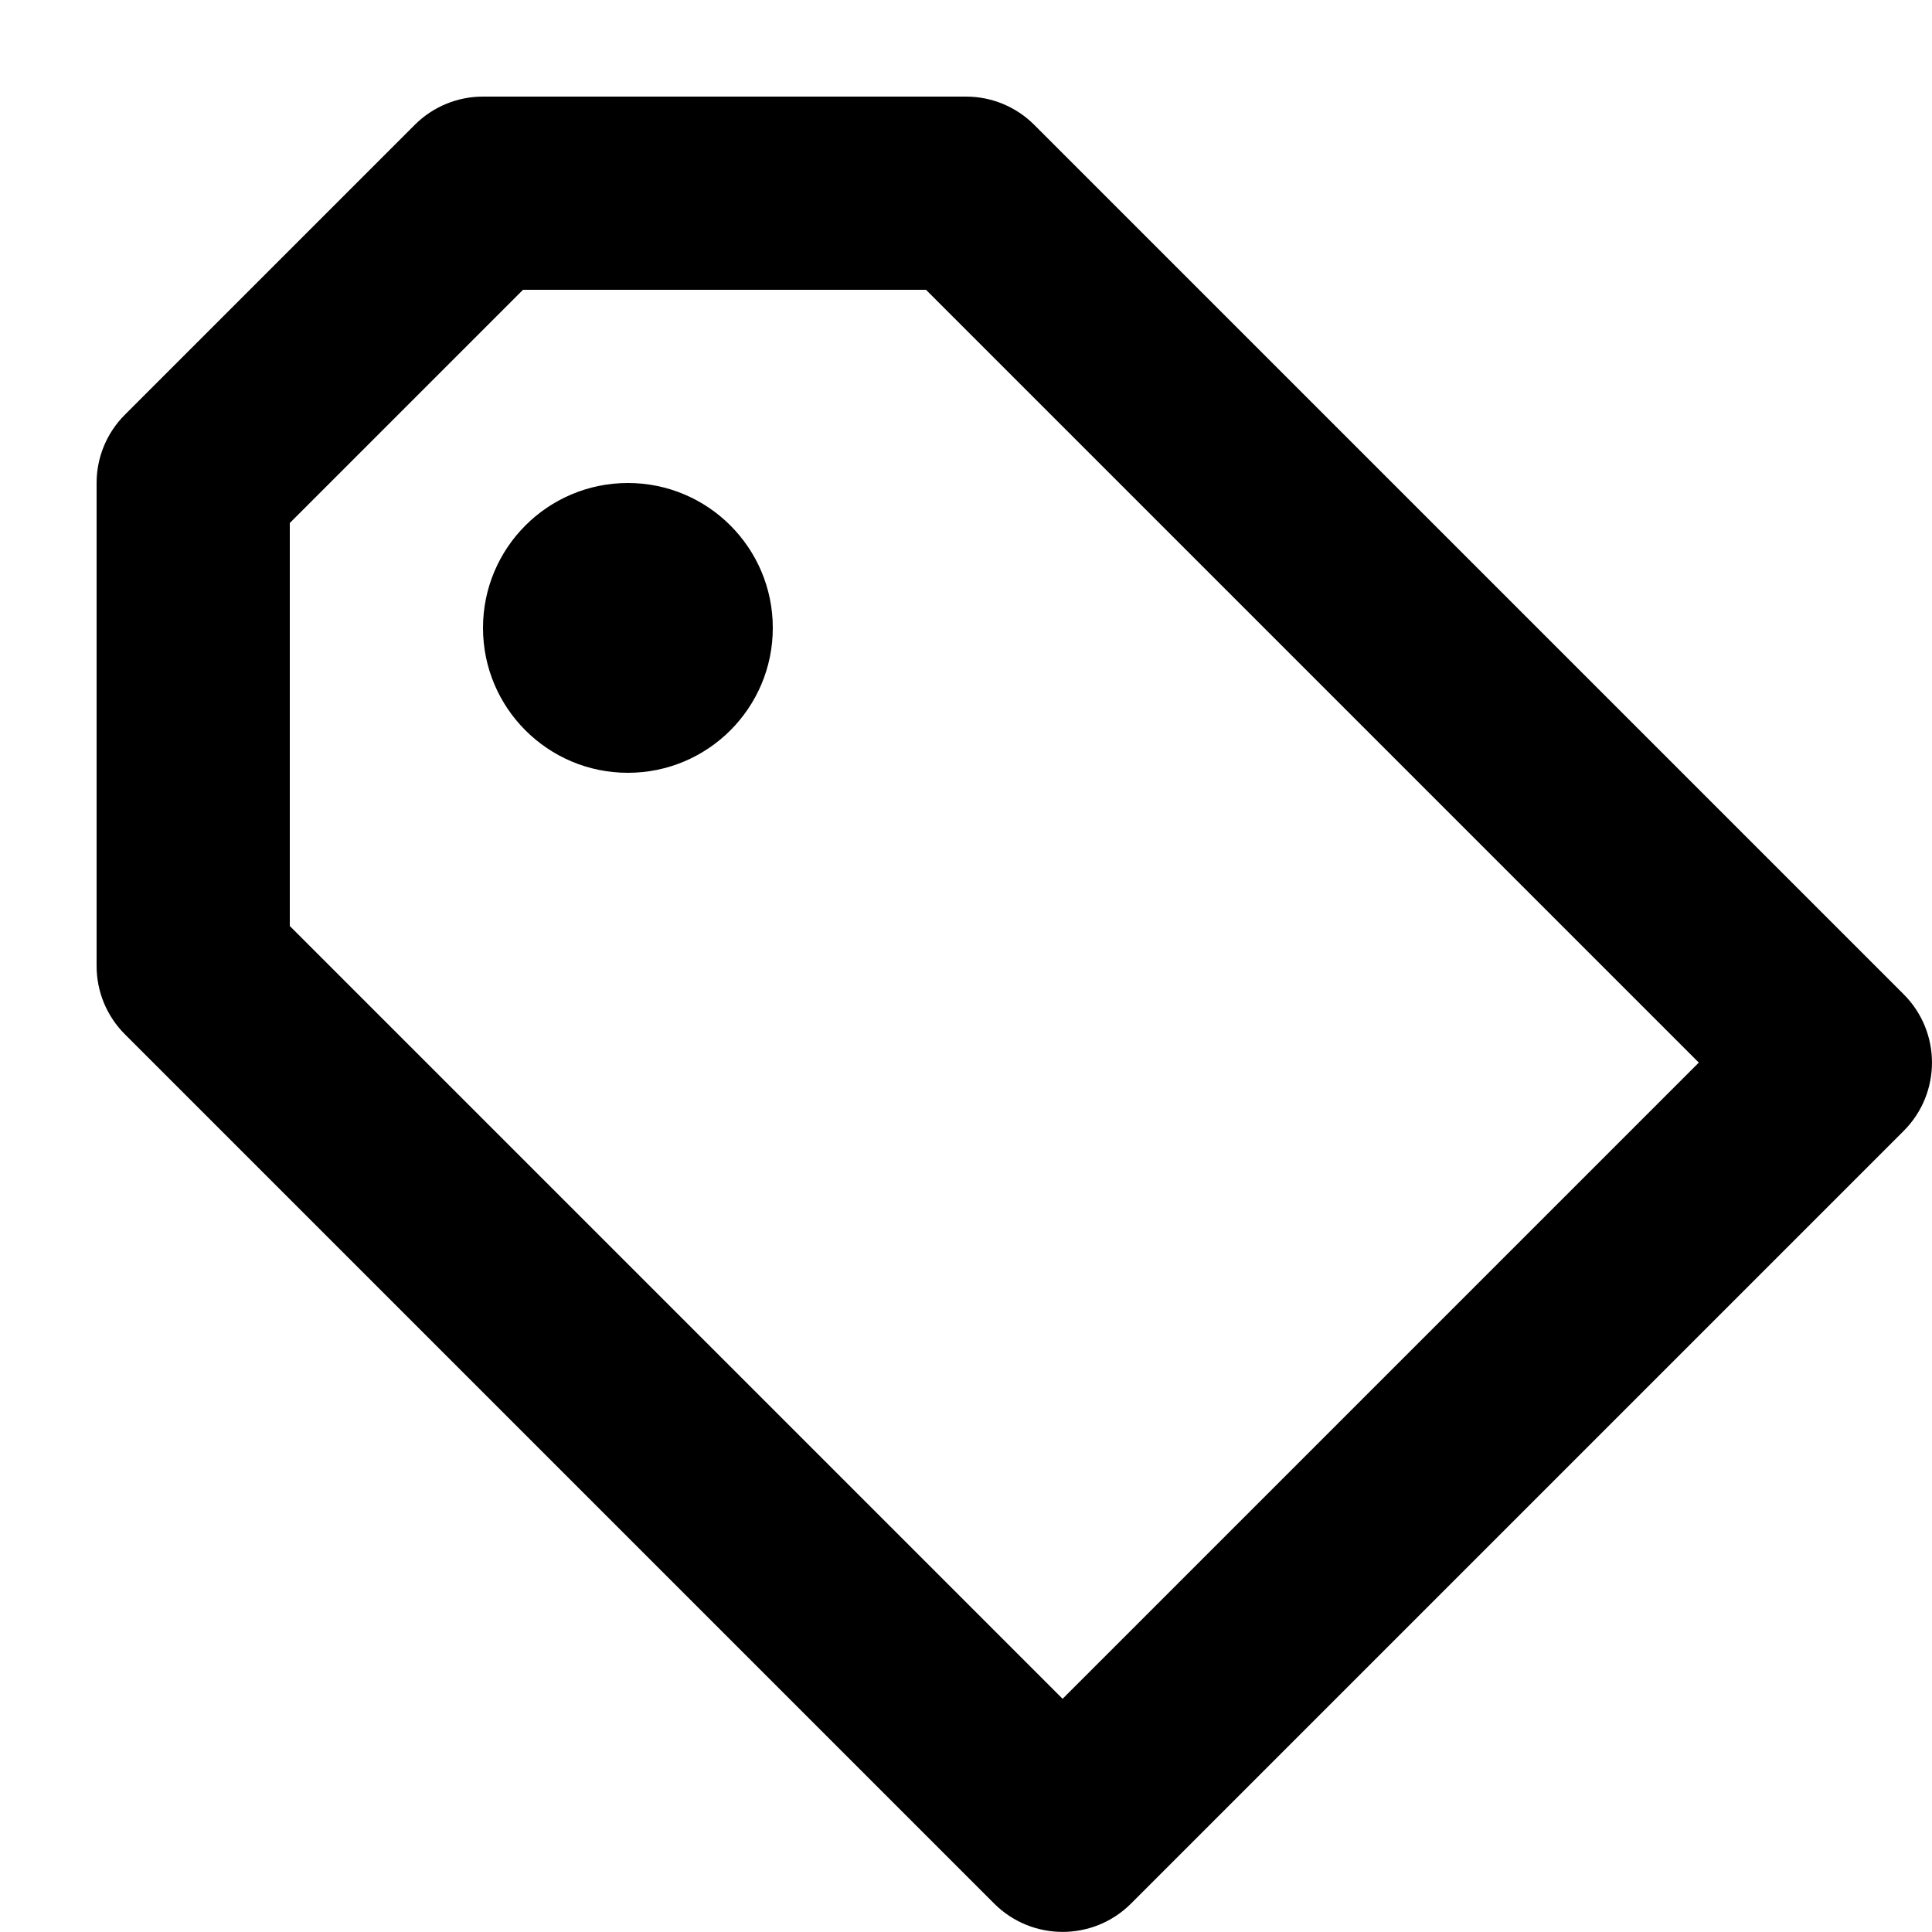
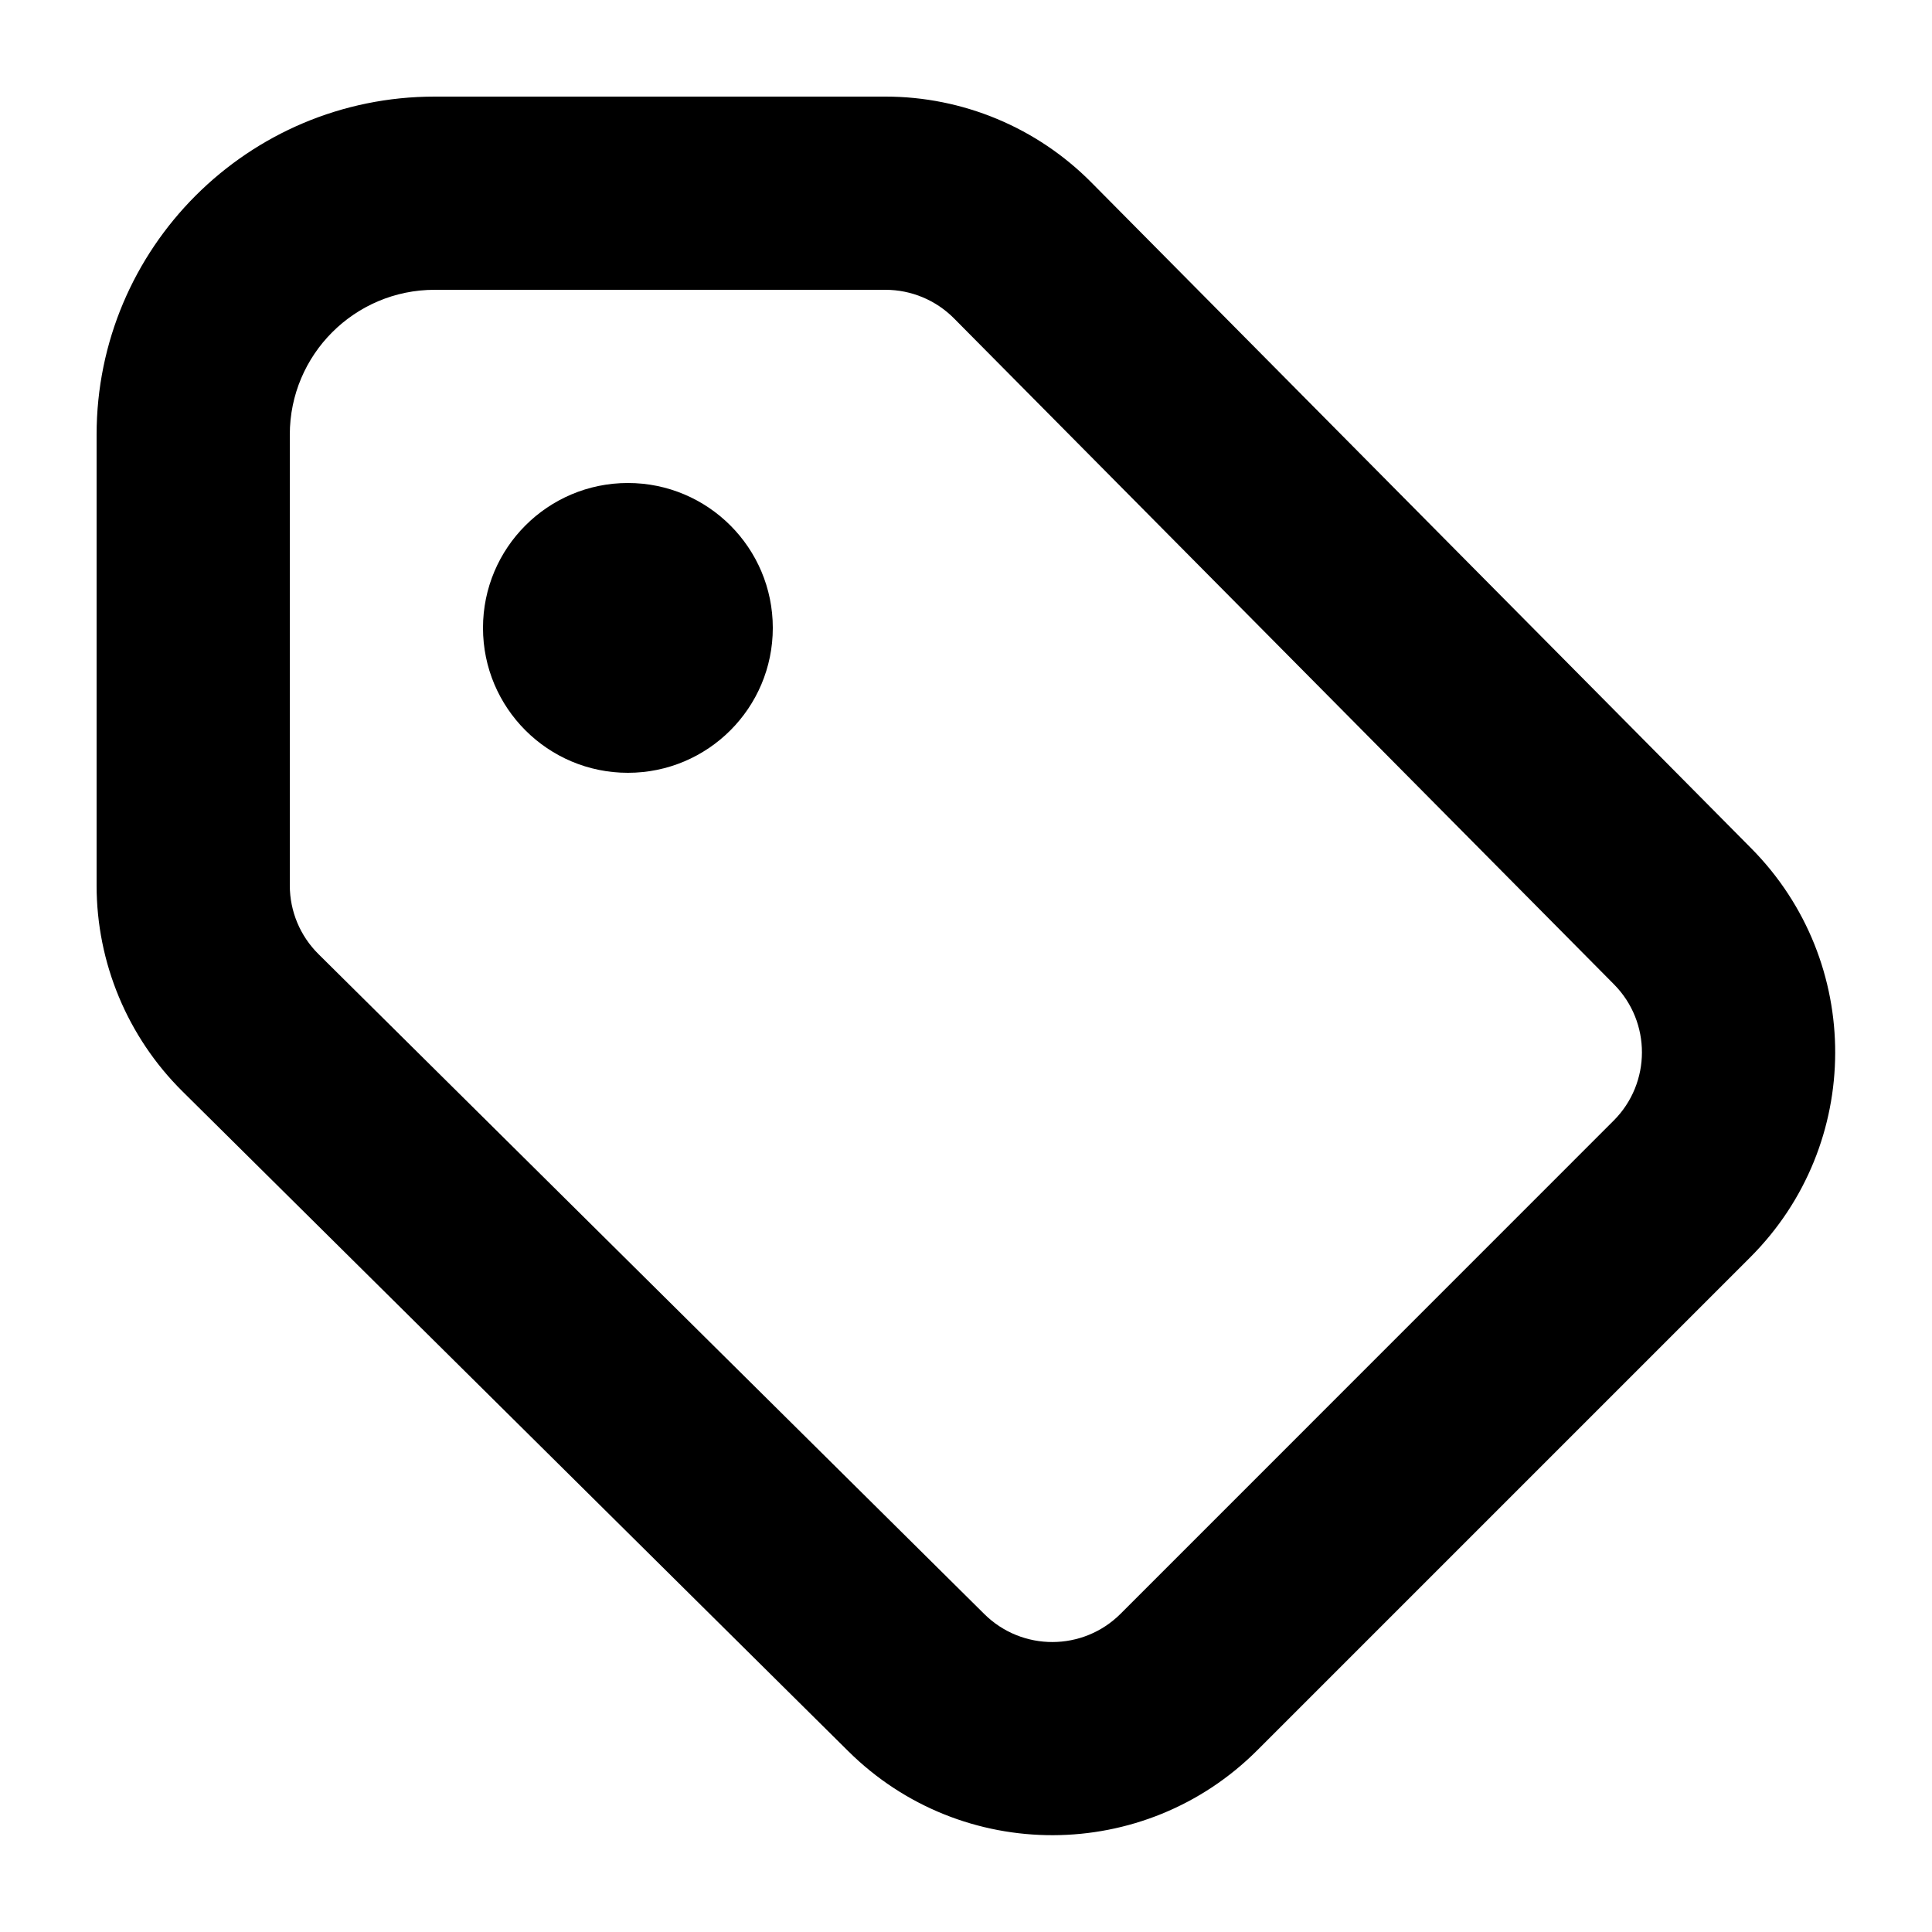
<svg xmlns="http://www.w3.org/2000/svg" viewBox="0 0 20 20">
-   <path d="M8 6.5a1.5 1.5 0 1 1-3 0 1.5 1.5 0 0 1 3 0Z" />
-   <path fill-rule="evenodd" d="M5 1h5a.997.997 0 0 1 .707.293l9 9a1 1 0 0 1 0 1.414l-8 8a1.002 1.002 0 0 1-1.414 0l-9-9A.999.999 0 0 1 1 10V5a.997.997 0 0 1 .293-.707l3-3A.997.997 0 0 1 5 1ZM3 5.414v4.172l8 8L17.586 11l-8-8H5.414L3 5.414Z" clip-rule="evenodd" />
+   <path fill-rule="evenodd" clip-rule="evenodd" d="M3 4.5A1.5 1.5 0 0 1 4.5 3h4.666a1 1 0 0 1 .71.296l6.832 6.894a1 1 0 0 1-.003 1.41l-5.104 5.105a1 1 0 0 1-1.412.003L3.297 9.877A1 1 0 0 1 3 9.167V4.5ZM4.5 1A3.5 3.5 0 0 0 1 4.5v4.666a3 3 0 0 0 .888 2.131l6.894 6.832a3 3 0 0 0 4.233-.01l5.104-5.104a3 3 0 0 0 .01-4.233l-6.832-6.894A3 3 0 0 0 9.167 1H4.5Zm2 7a1.5 1.5 0 1 0 0-3 1.5 1.5 0 0 0 0 3Z" />
</svg>
